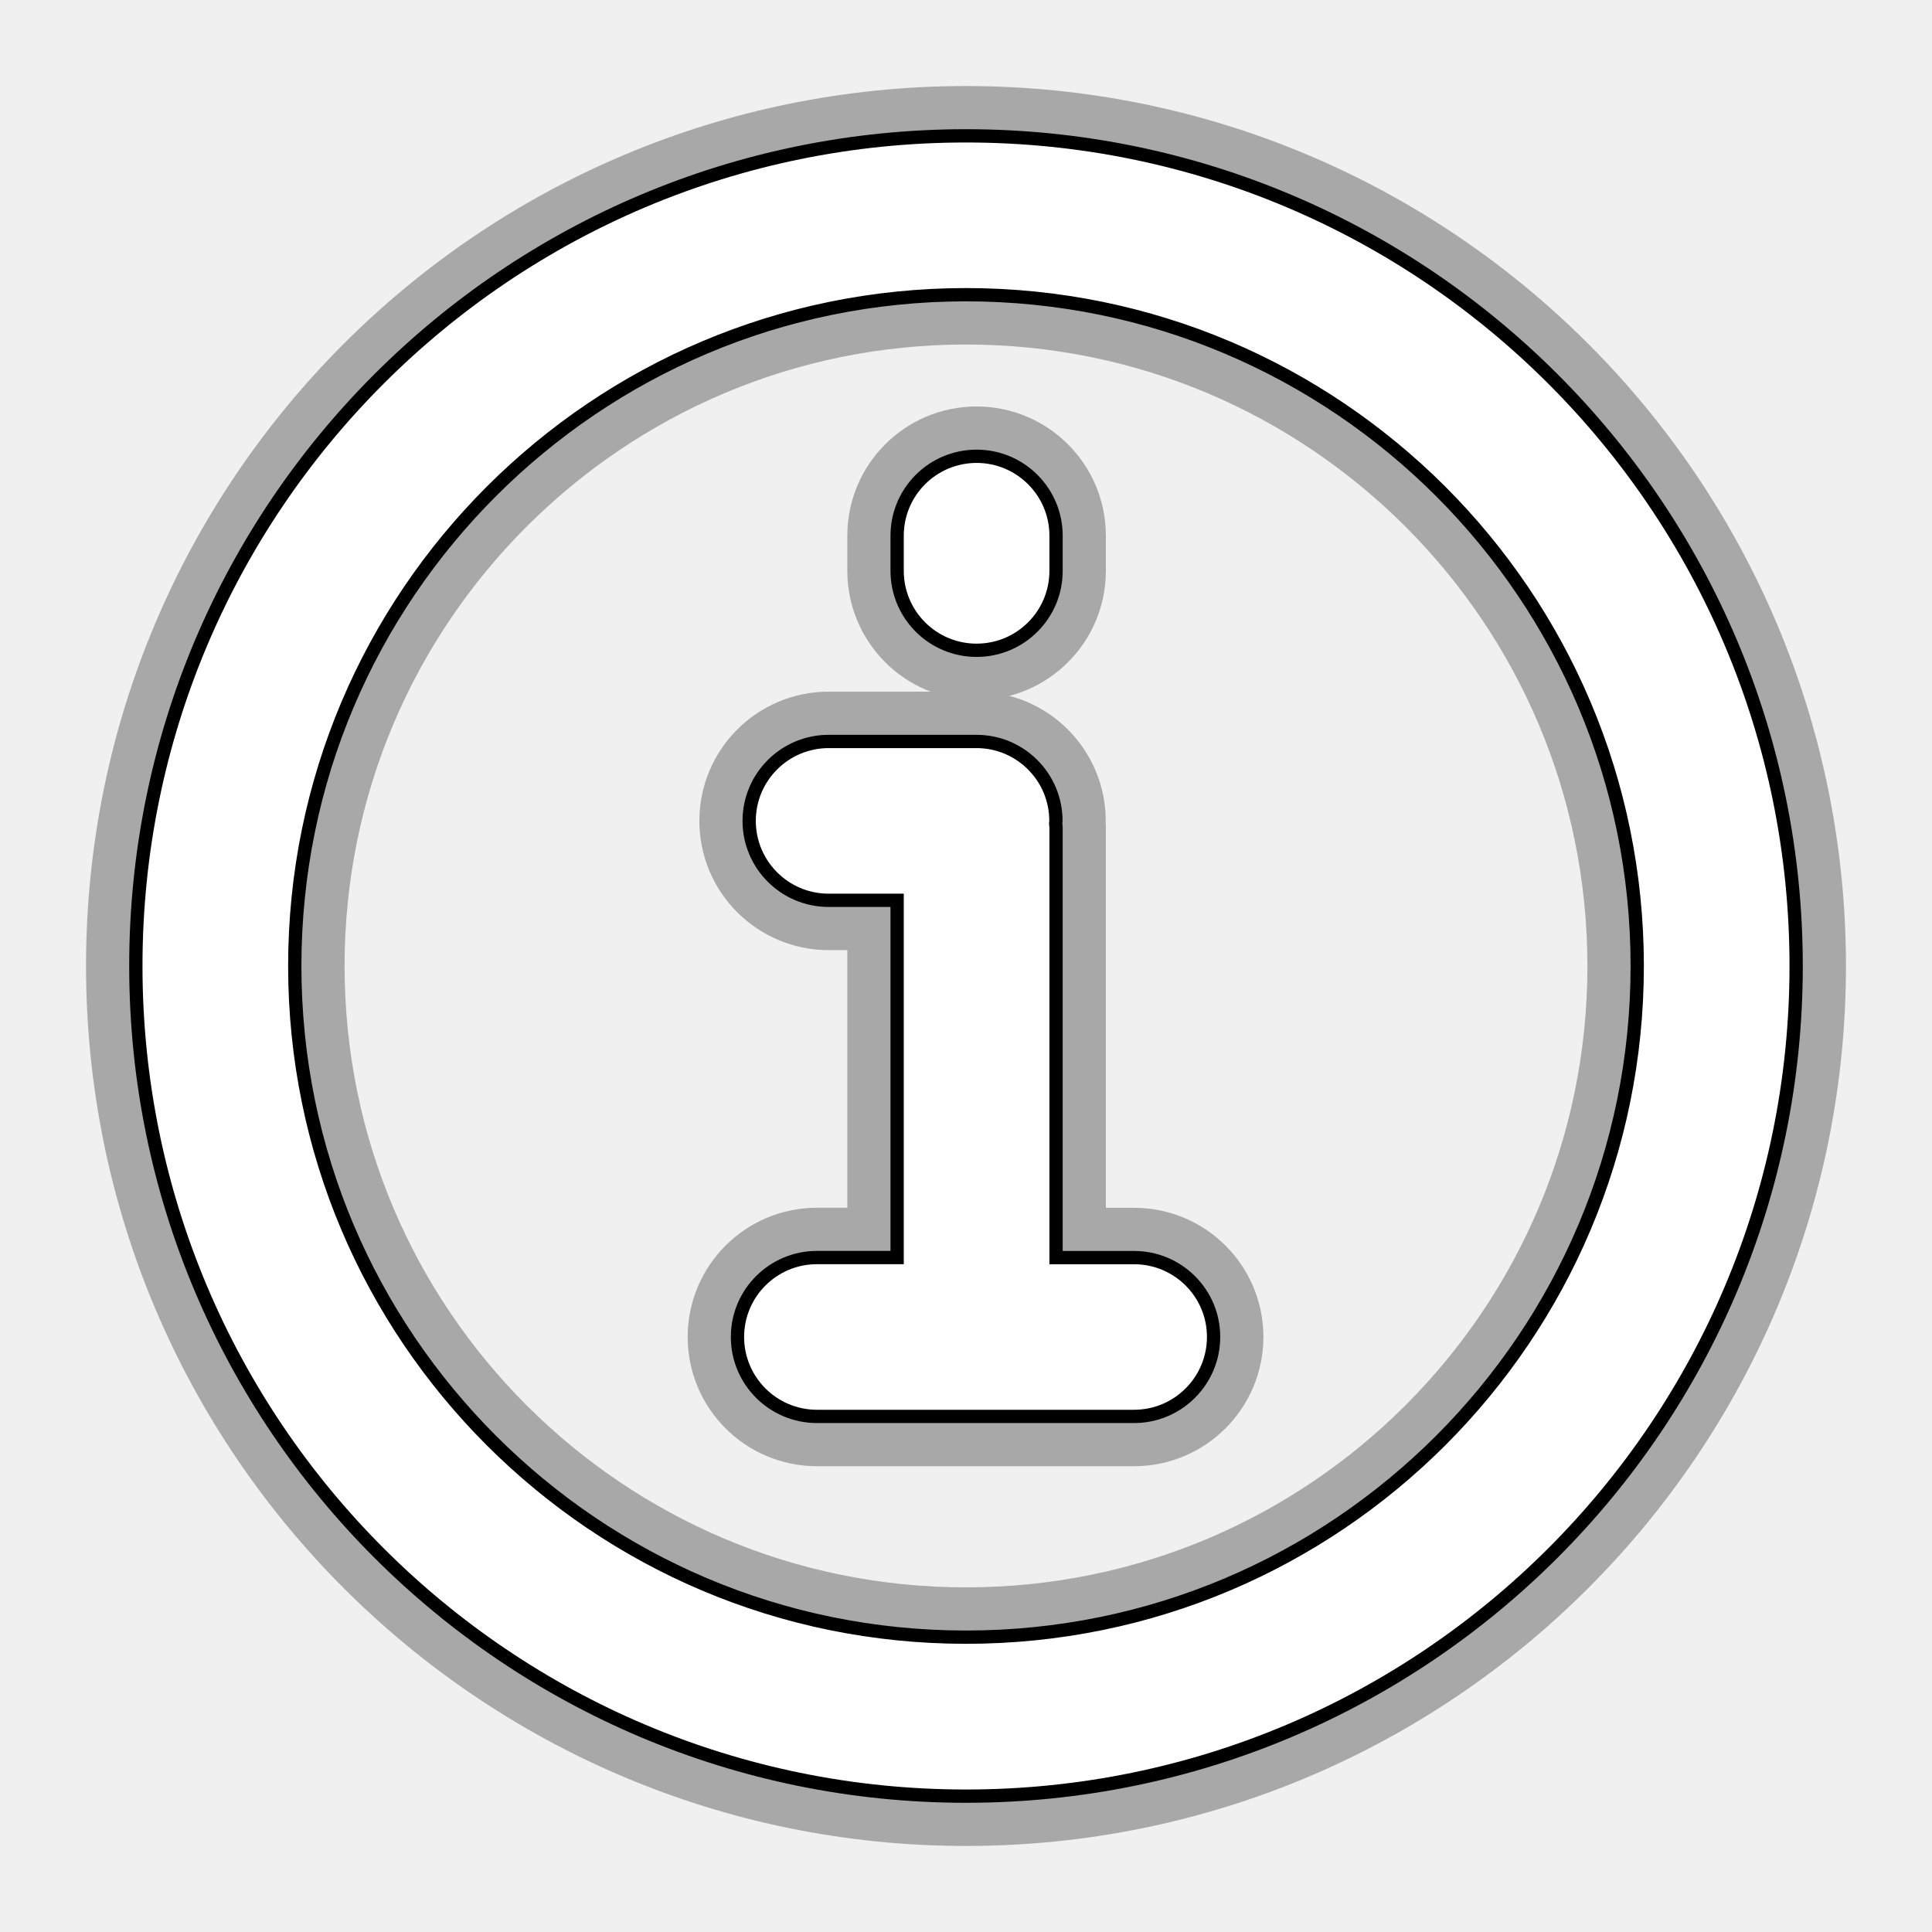
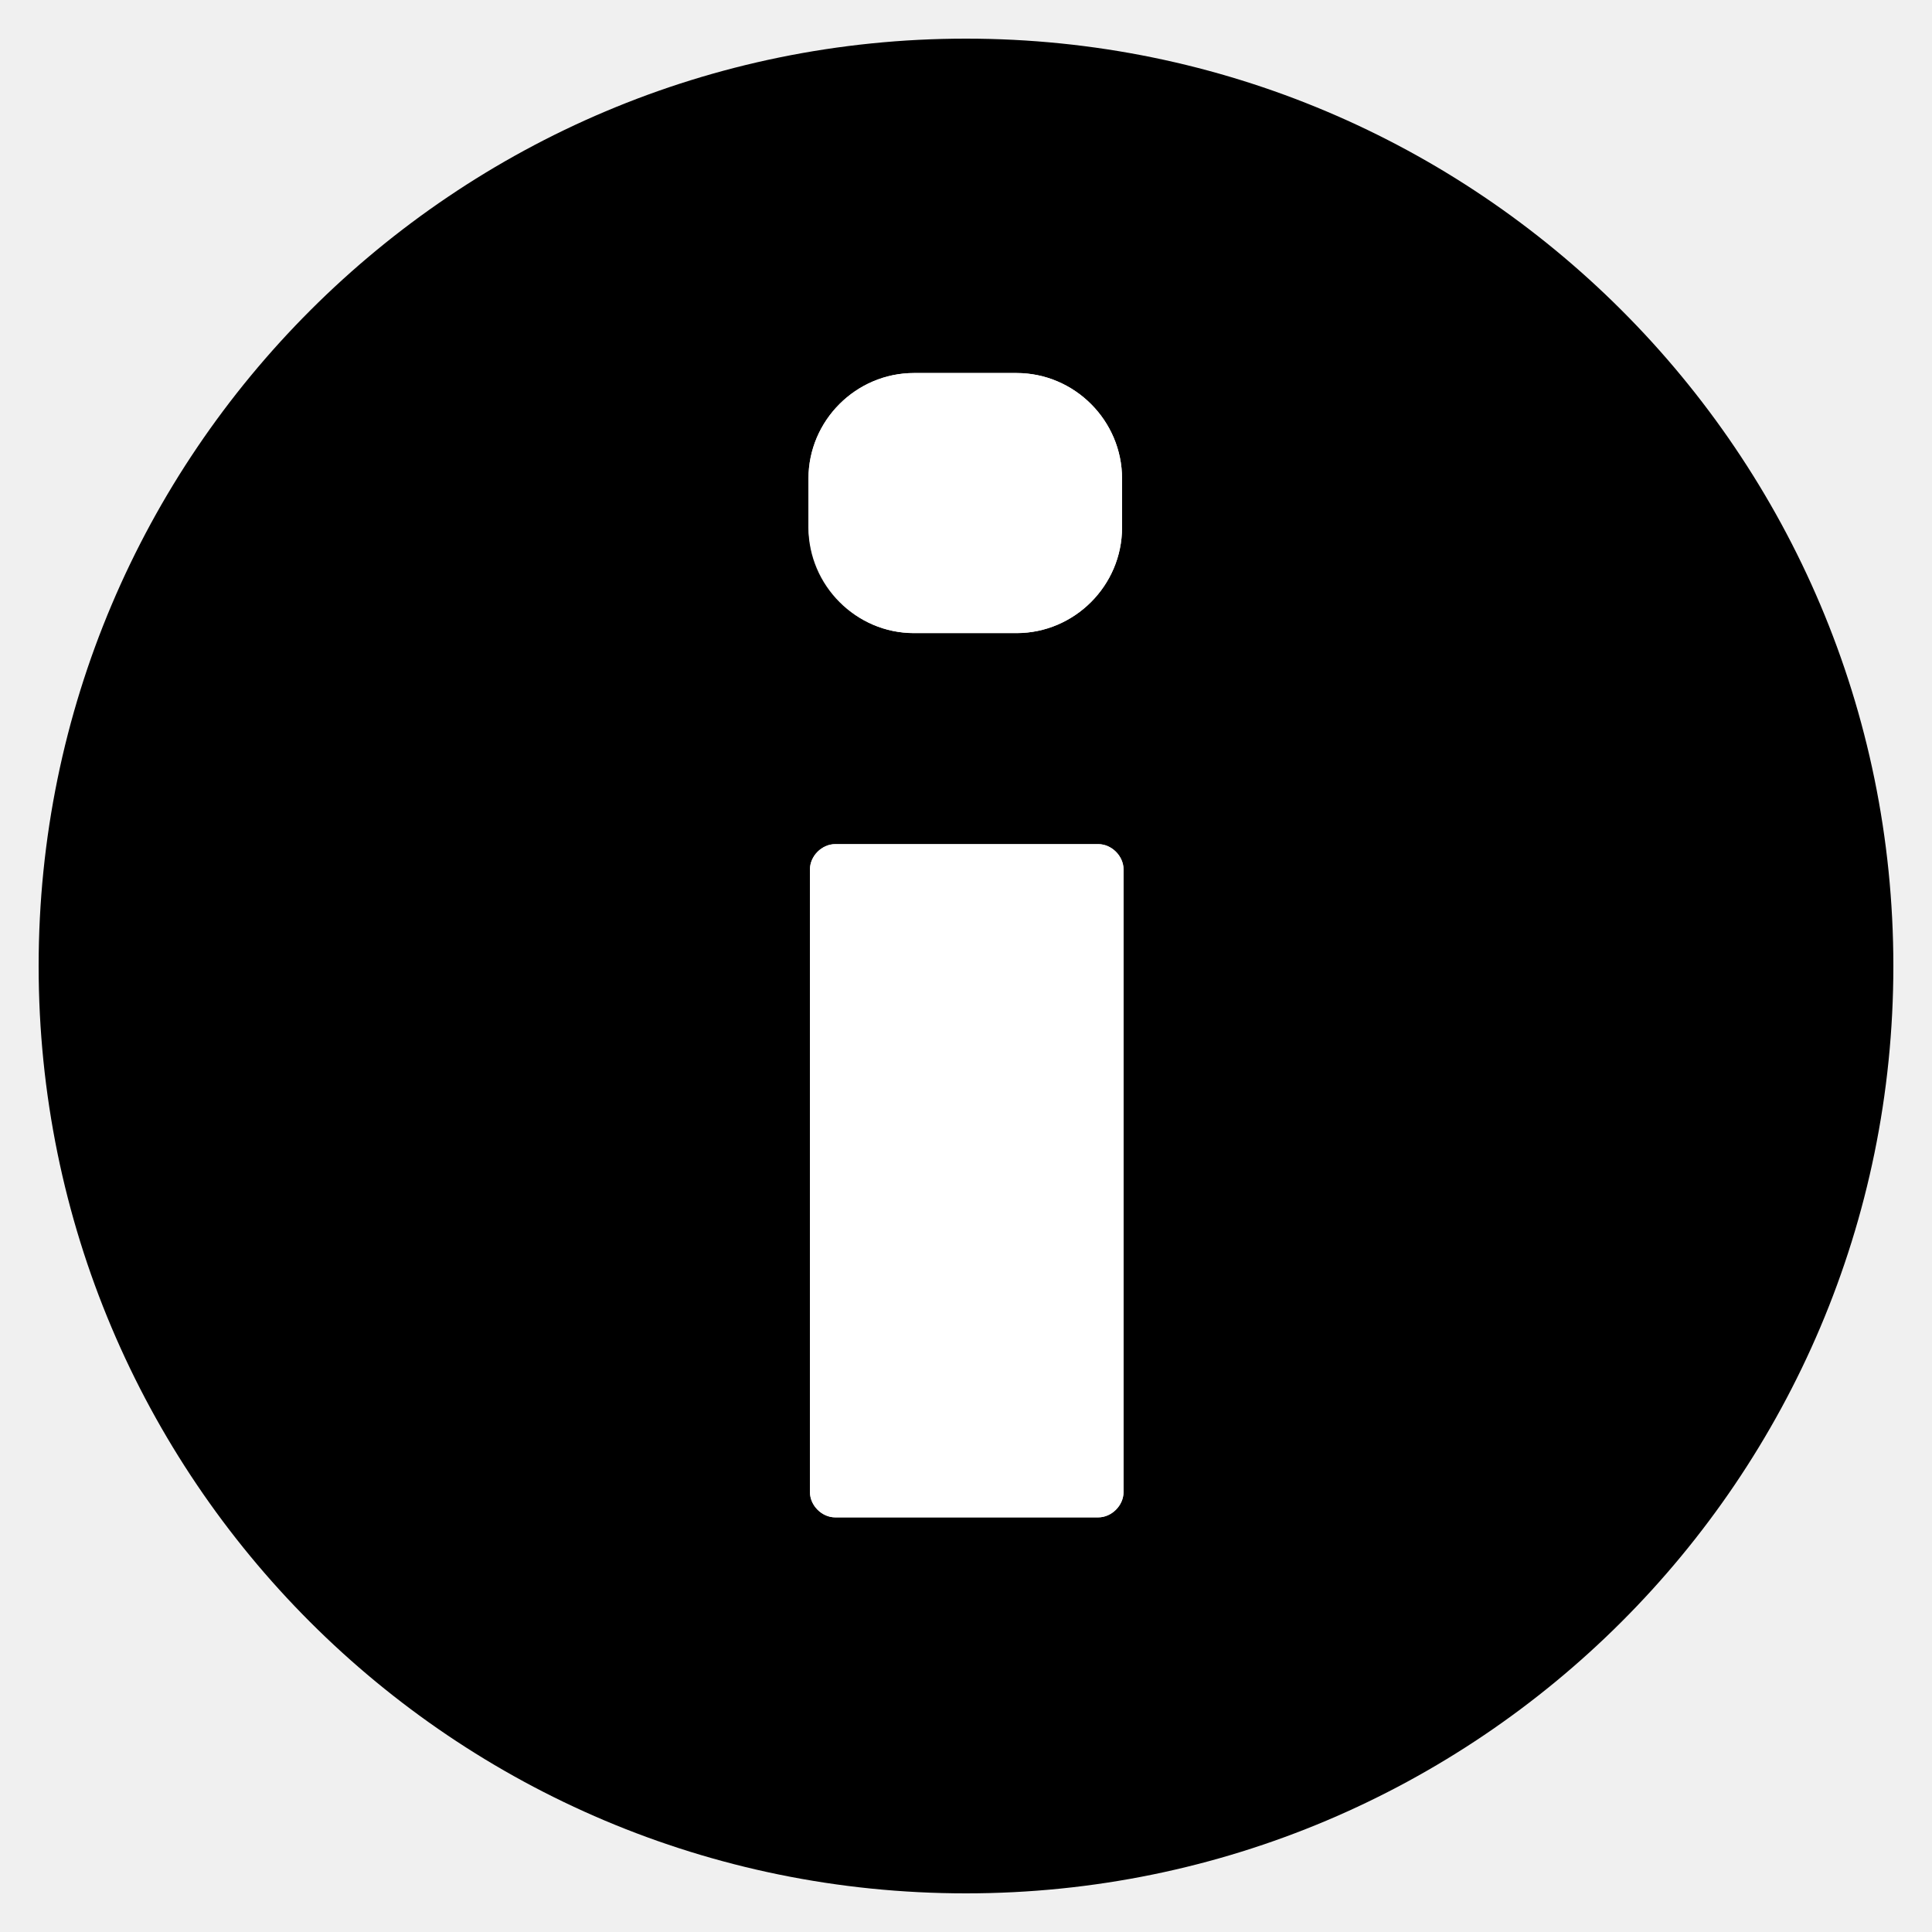
- <svg xmlns="http://www.w3.org/2000/svg" version="1.1" baseProfile="basic" id="Layer_1" x="0px" y="0px" width="32px" height="32px" viewBox="0 0 32 32" xml:space="preserve">
-   <g opacity="0.4" stroke="#3C3C3C" stroke-width="1.5" transform="translate(16,16) scale(1.1) translate(-16,-16)">
+ <svg xmlns="http://www.w3.org/2000/svg" version="1.1" baseProfile="tiny" id="Layer_1" x="0px" y="0px" viewBox="-240 332 130 130" xml:space="preserve">
+   <g id="Layer_1_1_">
+     <path fill="#000000" d="M-175,334.6c-34.4,0-62.4,27.9-62.4,62.4s27.9,62.4,62.4,62.4c34.4,0,62.4-27.9,62.4-62.4   S-140.6,334.6-175,334.6z M-178.5,357.1l6.9,0c3.9,0,7.1,3.2,7.1,7.1v3.3c0,3.9-3.2,7.1-7.1,7.1h-6.9c-3.9,0-7.1-3.2-7.1-7.1l0-3.3   C-185.6,360.3-182.4,357.1-178.5,357.1z M-166.1,434.1h-17.7c-0.9,0-1.7-0.8-1.7-1.7l0-41.9c0-0.9,0.8-1.7,1.7-1.7l17.7,0   c0.9,0,1.7,0.8,1.7,1.7l0,41.9C-164.4,433.3-165.2,434.1-166.1,434.1z" />
+   </g>
+   <g id="Layer_2">
    <g>
-       <path d="M3.5,16C3.5,9.096,9.096,3.5,16,3.5l0,0c6.903,0,12.499,5.596,12.5,12.5l0,0     c-0.001,6.903-5.597,12.499-12.5,12.5l0,0C9.096,28.499,3.5,22.903,3.5,16L3.5,16z M8.854,8.853     C7.022,10.686,5.894,13.205,5.893,16l0,0c0.001,2.795,1.129,5.314,2.961,7.146l0,0c1.832,1.831,4.352,2.96,7.146,2.96l0,0     c2.795,0,5.314-1.129,7.147-2.96l0,0c1.831-1.832,2.959-4.352,2.96-7.146l0,0c-0.001-2.795-1.129-5.314-2.96-7.147l0,0     C21.313,7.022,18.795,5.893,16,5.892l0,0C13.205,5.893,10.686,7.022,8.854,8.853L8.854,8.853z" />
-     </g>
-     <g>
-       <path d="M14.963,10.05V9.521c0-0.661,0.536-1.196,1.197-1.196l0,0c0.66,0,1.196,0.536,1.196,1.196l0,0v0.529     c0,0.661-0.536,1.196-1.196,1.196l0,0C15.5,11.247,14.963,10.711,14.963,10.05L14.963,10.05z" />
-       <g>
-         <path d="M18.532,20.391h-1.176v-6.473c0-0.021-0.005-0.042-0.006-0.063c0-0.014,0.004-0.026,0.004-0.04      c0-0.661-0.536-1.196-1.196-1.196h-2.226c-0.661,0-1.197,0.536-1.197,1.196c0,0.66,0.536,1.196,1.197,1.196h1.031v5.379h-1.207      c-0.661,0-1.197,0.535-1.197,1.196c0,0.66,0.536,1.196,1.197,1.196h4.775c0.66,0,1.197-0.536,1.197-1.196      C19.729,20.926,19.192,20.391,18.532,20.391z" />
-       </g>
-     </g>
-   </g>
-   <g fill="#FFFFFF" stroke="#000000" stroke-width="0.2" transform="translate(16,16) scale(1.1) translate(-16,-16)">
-     <g>
-       <path d="M3.5,16C3.5,9.096,9.096,3.5,16,3.5l0,0c6.903,0,12.499,5.596,12.5,12.5l0,0     c-0.001,6.903-5.597,12.499-12.5,12.5l0,0C9.096,28.499,3.5,22.903,3.5,16L3.5,16z M8.854,8.853     C7.022,10.686,5.894,13.205,5.893,16l0,0c0.001,2.795,1.129,5.314,2.961,7.146l0,0c1.832,1.831,4.352,2.96,7.146,2.96l0,0     c2.795,0,5.314-1.129,7.147-2.96l0,0c1.831-1.832,2.959-4.352,2.96-7.146l0,0c-0.001-2.795-1.129-5.314-2.96-7.147l0,0     C21.313,7.022,18.795,5.893,16,5.892l0,0C13.205,5.893,10.686,7.022,8.854,8.853L8.854,8.853z" />
-     </g>
-     <g>
-       <path d="M14.963,10.05V9.521c0-0.661,0.536-1.196,1.197-1.196l0,0c0.66,0,1.196,0.536,1.196,1.196l0,0v0.529     c0,0.661-0.536,1.196-1.196,1.196l0,0C15.5,11.247,14.963,10.711,14.963,10.05L14.963,10.05z" />
-       <g>
-         <path d="M18.532,20.391h-1.176v-6.473c0-0.021-0.005-0.042-0.006-0.063c0-0.014,0.004-0.026,0.004-0.04      c0-0.661-0.536-1.196-1.196-1.196h-2.226c-0.661,0-1.197,0.536-1.197,1.196c0,0.66,0.536,1.196,1.197,1.196h1.031v5.379h-1.207      c-0.661,0-1.197,0.535-1.197,1.196c0,0.66,0.536,1.196,1.197,1.196h4.775c0.66,0,1.197-0.536,1.197-1.196      C19.729,20.926,19.192,20.391,18.532,20.391z" />
-       </g>
+       <path fill="#FFFFFF" d="M-164.4,390.5c0-0.9-0.8-1.7-1.7-1.7l-17.7,0c-0.9,0-1.7,0.8-1.7,1.7l0,41.9c0,0.9,0.8,1.7,1.7,1.7h17.7    c0.9,0,1.7-0.8,1.7-1.7L-164.4,390.5z" />
+       <path fill="#FFFFFF" d="M-178.5,374.6h6.9c3.9,0,7.1-3.2,7.1-7.1v-3.3c0-3.9-3.2-7.1-7.1-7.1l-6.9,0c-3.9,0-7.1,3.2-7.1,7.1l0,3.3    C-185.5,371.4-182.4,374.6-178.5,374.6z" />
    </g>
  </g>
</svg>
